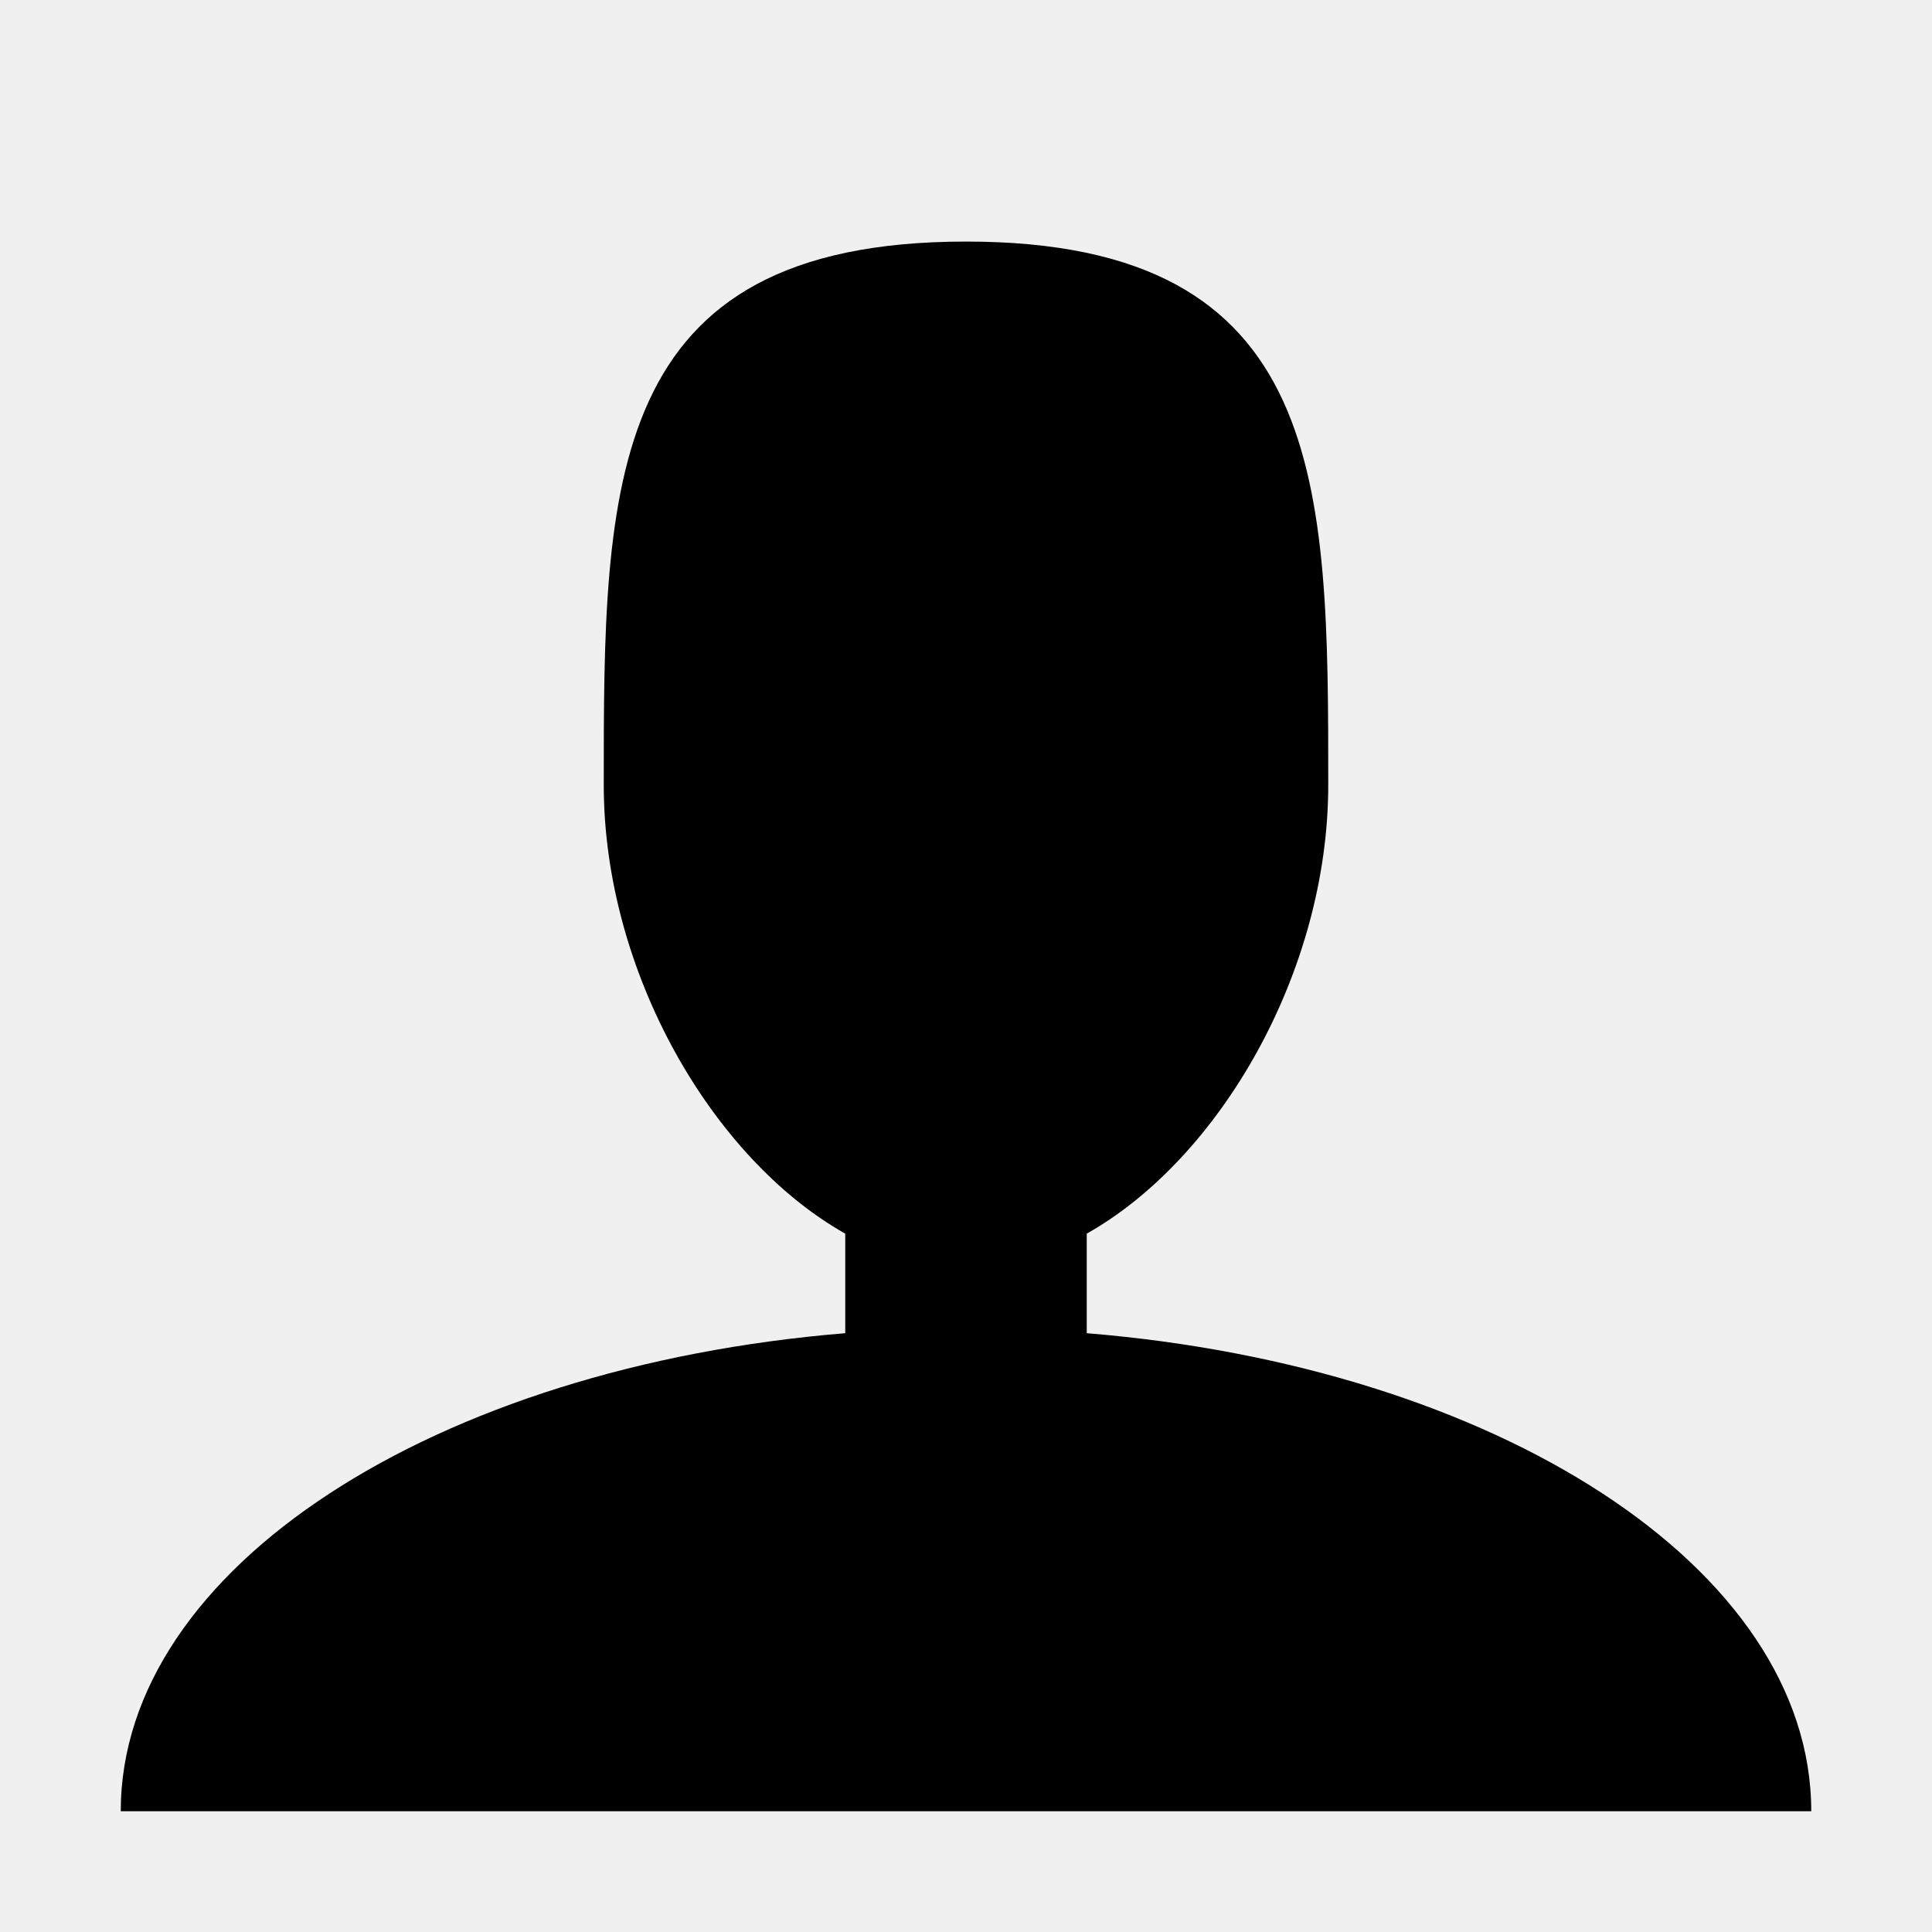
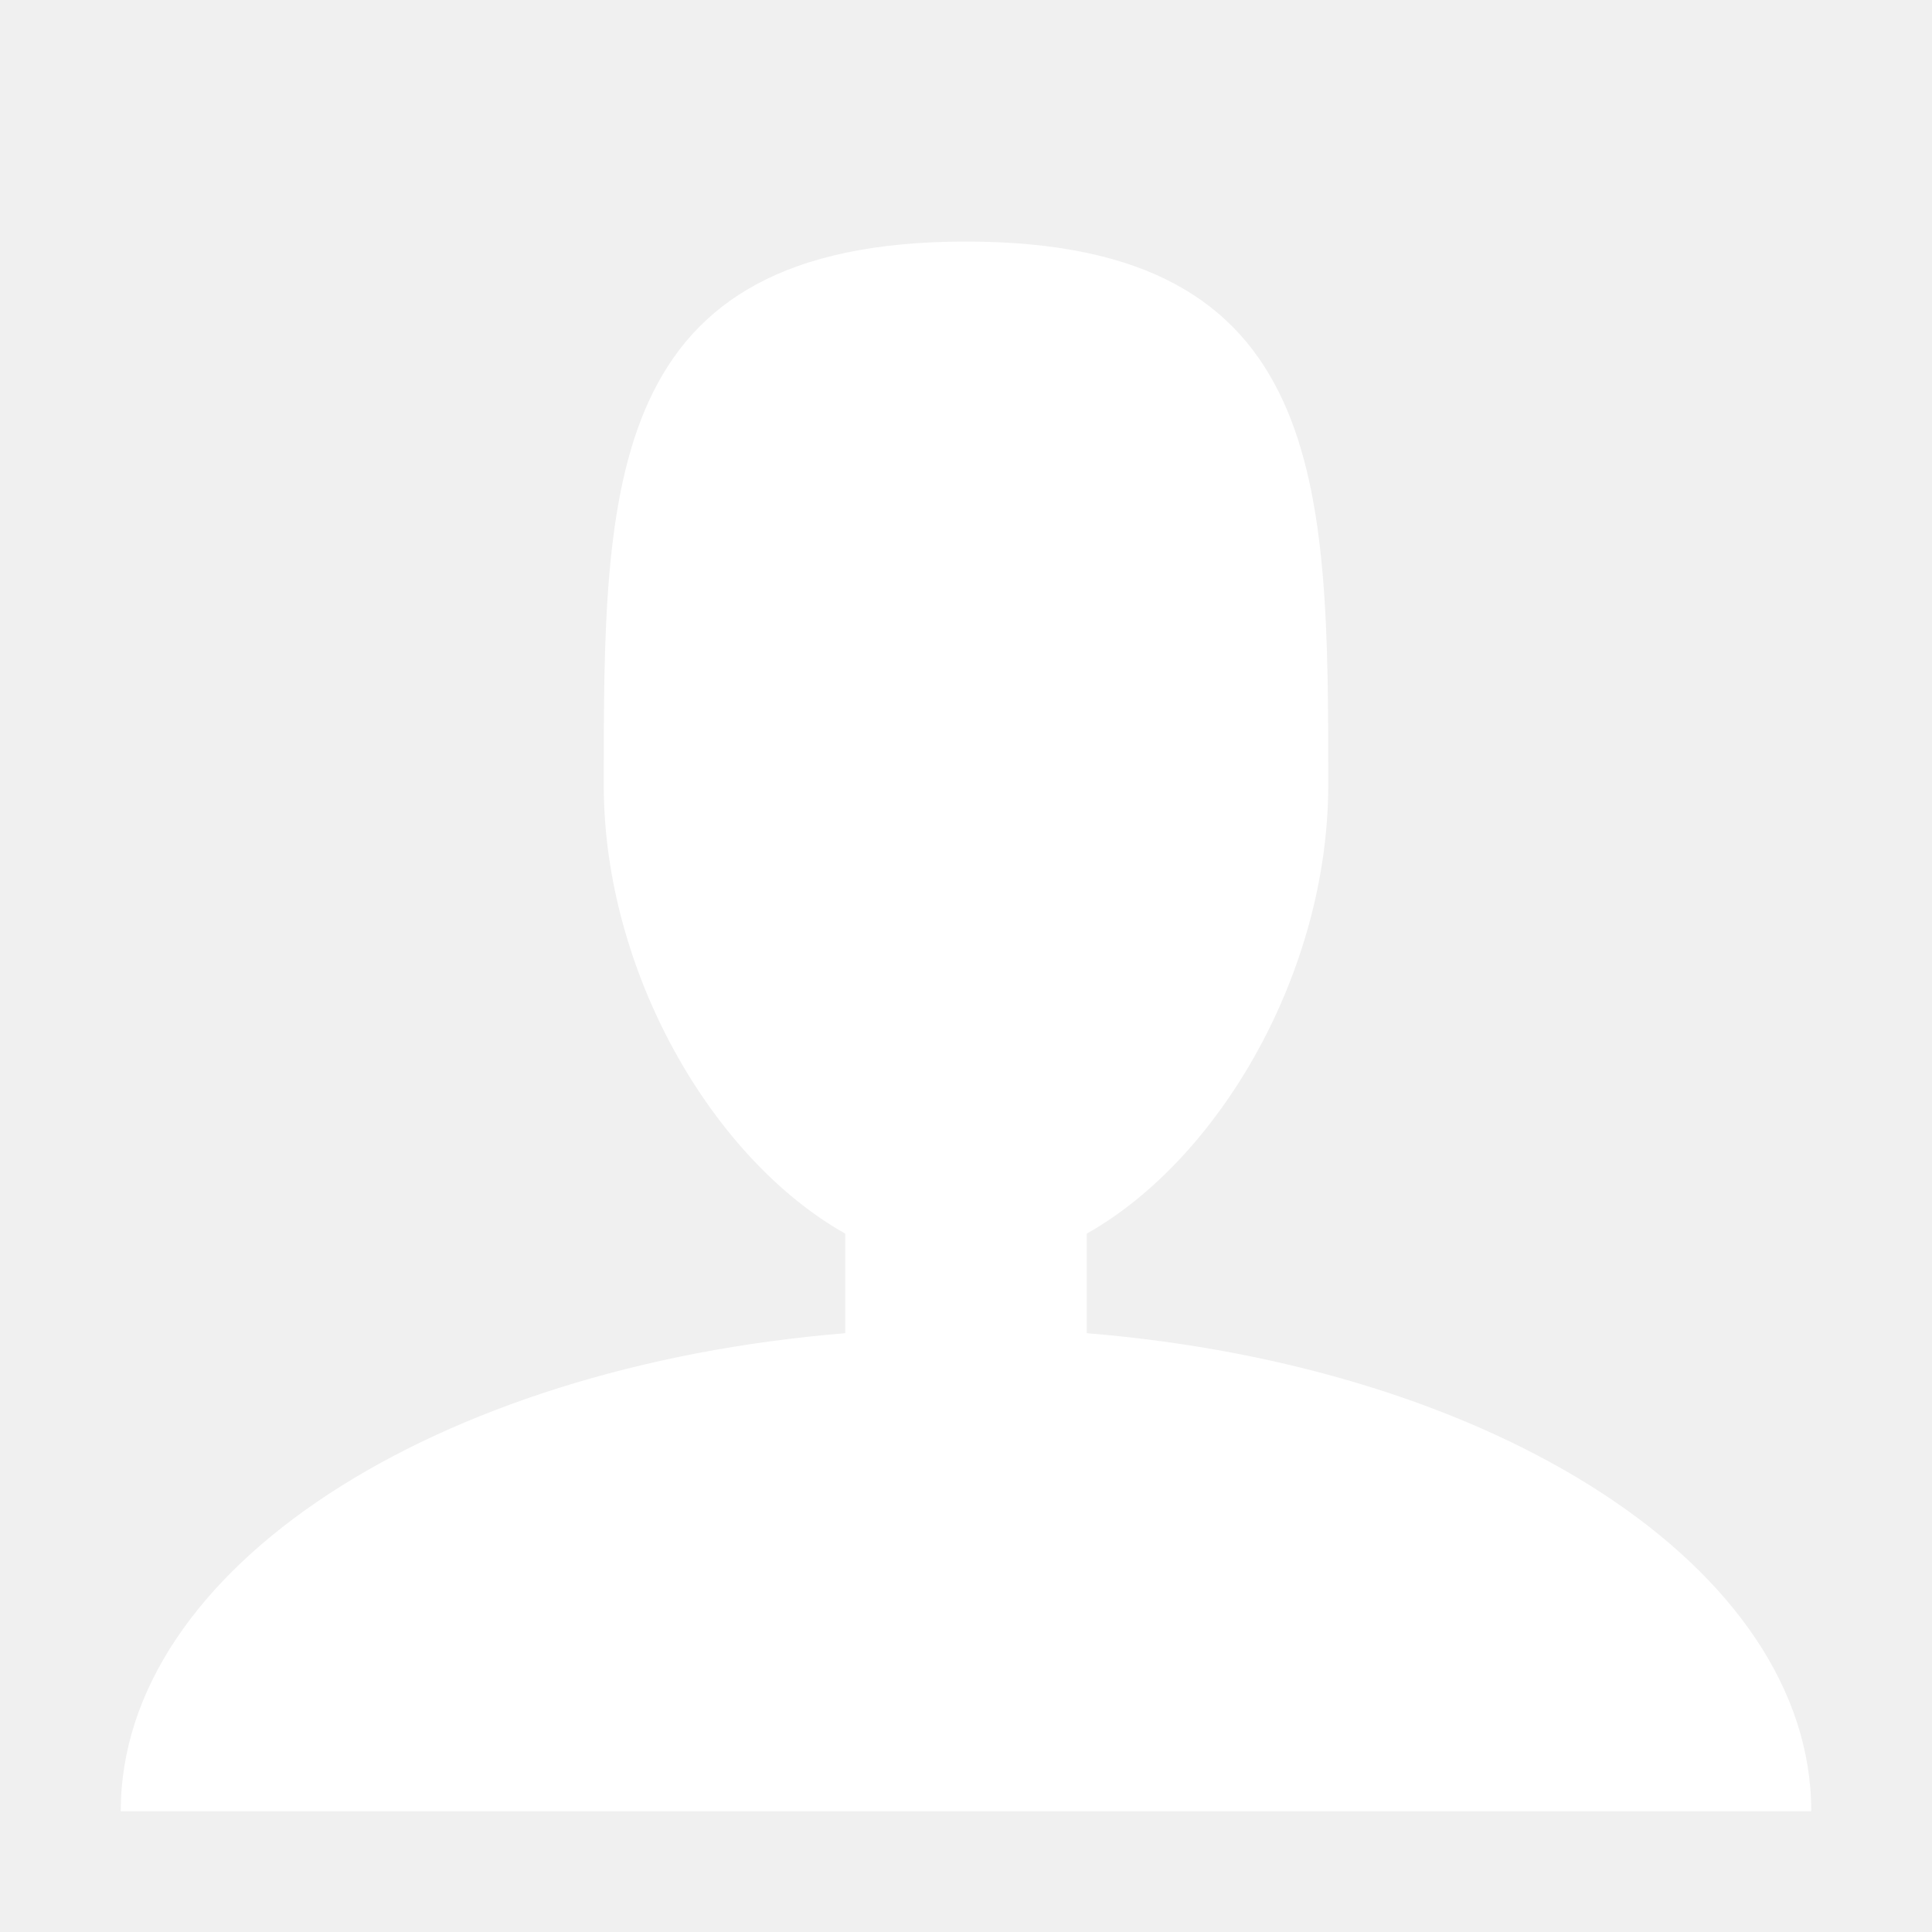
- <svg xmlns="http://www.w3.org/2000/svg" version="1.1" width="32" height="32" viewBox="0 0 32 32">
+ <svg xmlns="http://www.w3.org/2000/svg" fill="#FFF" version="1.1" width="32" height="32" viewBox="0 0 32 32">
  <path d="M18 22.082v-1.649c2.203-1.241 4-4.337 4-7.432 0-4.971 0-9-6-9s-6 4.029-6 9c0 3.096 1.797 6.191 4 7.432v1.649c-6.784 0.555-12 3.888-12 7.918h28c0-4.030-5.216-7.364-12-7.918z" />
</svg>
